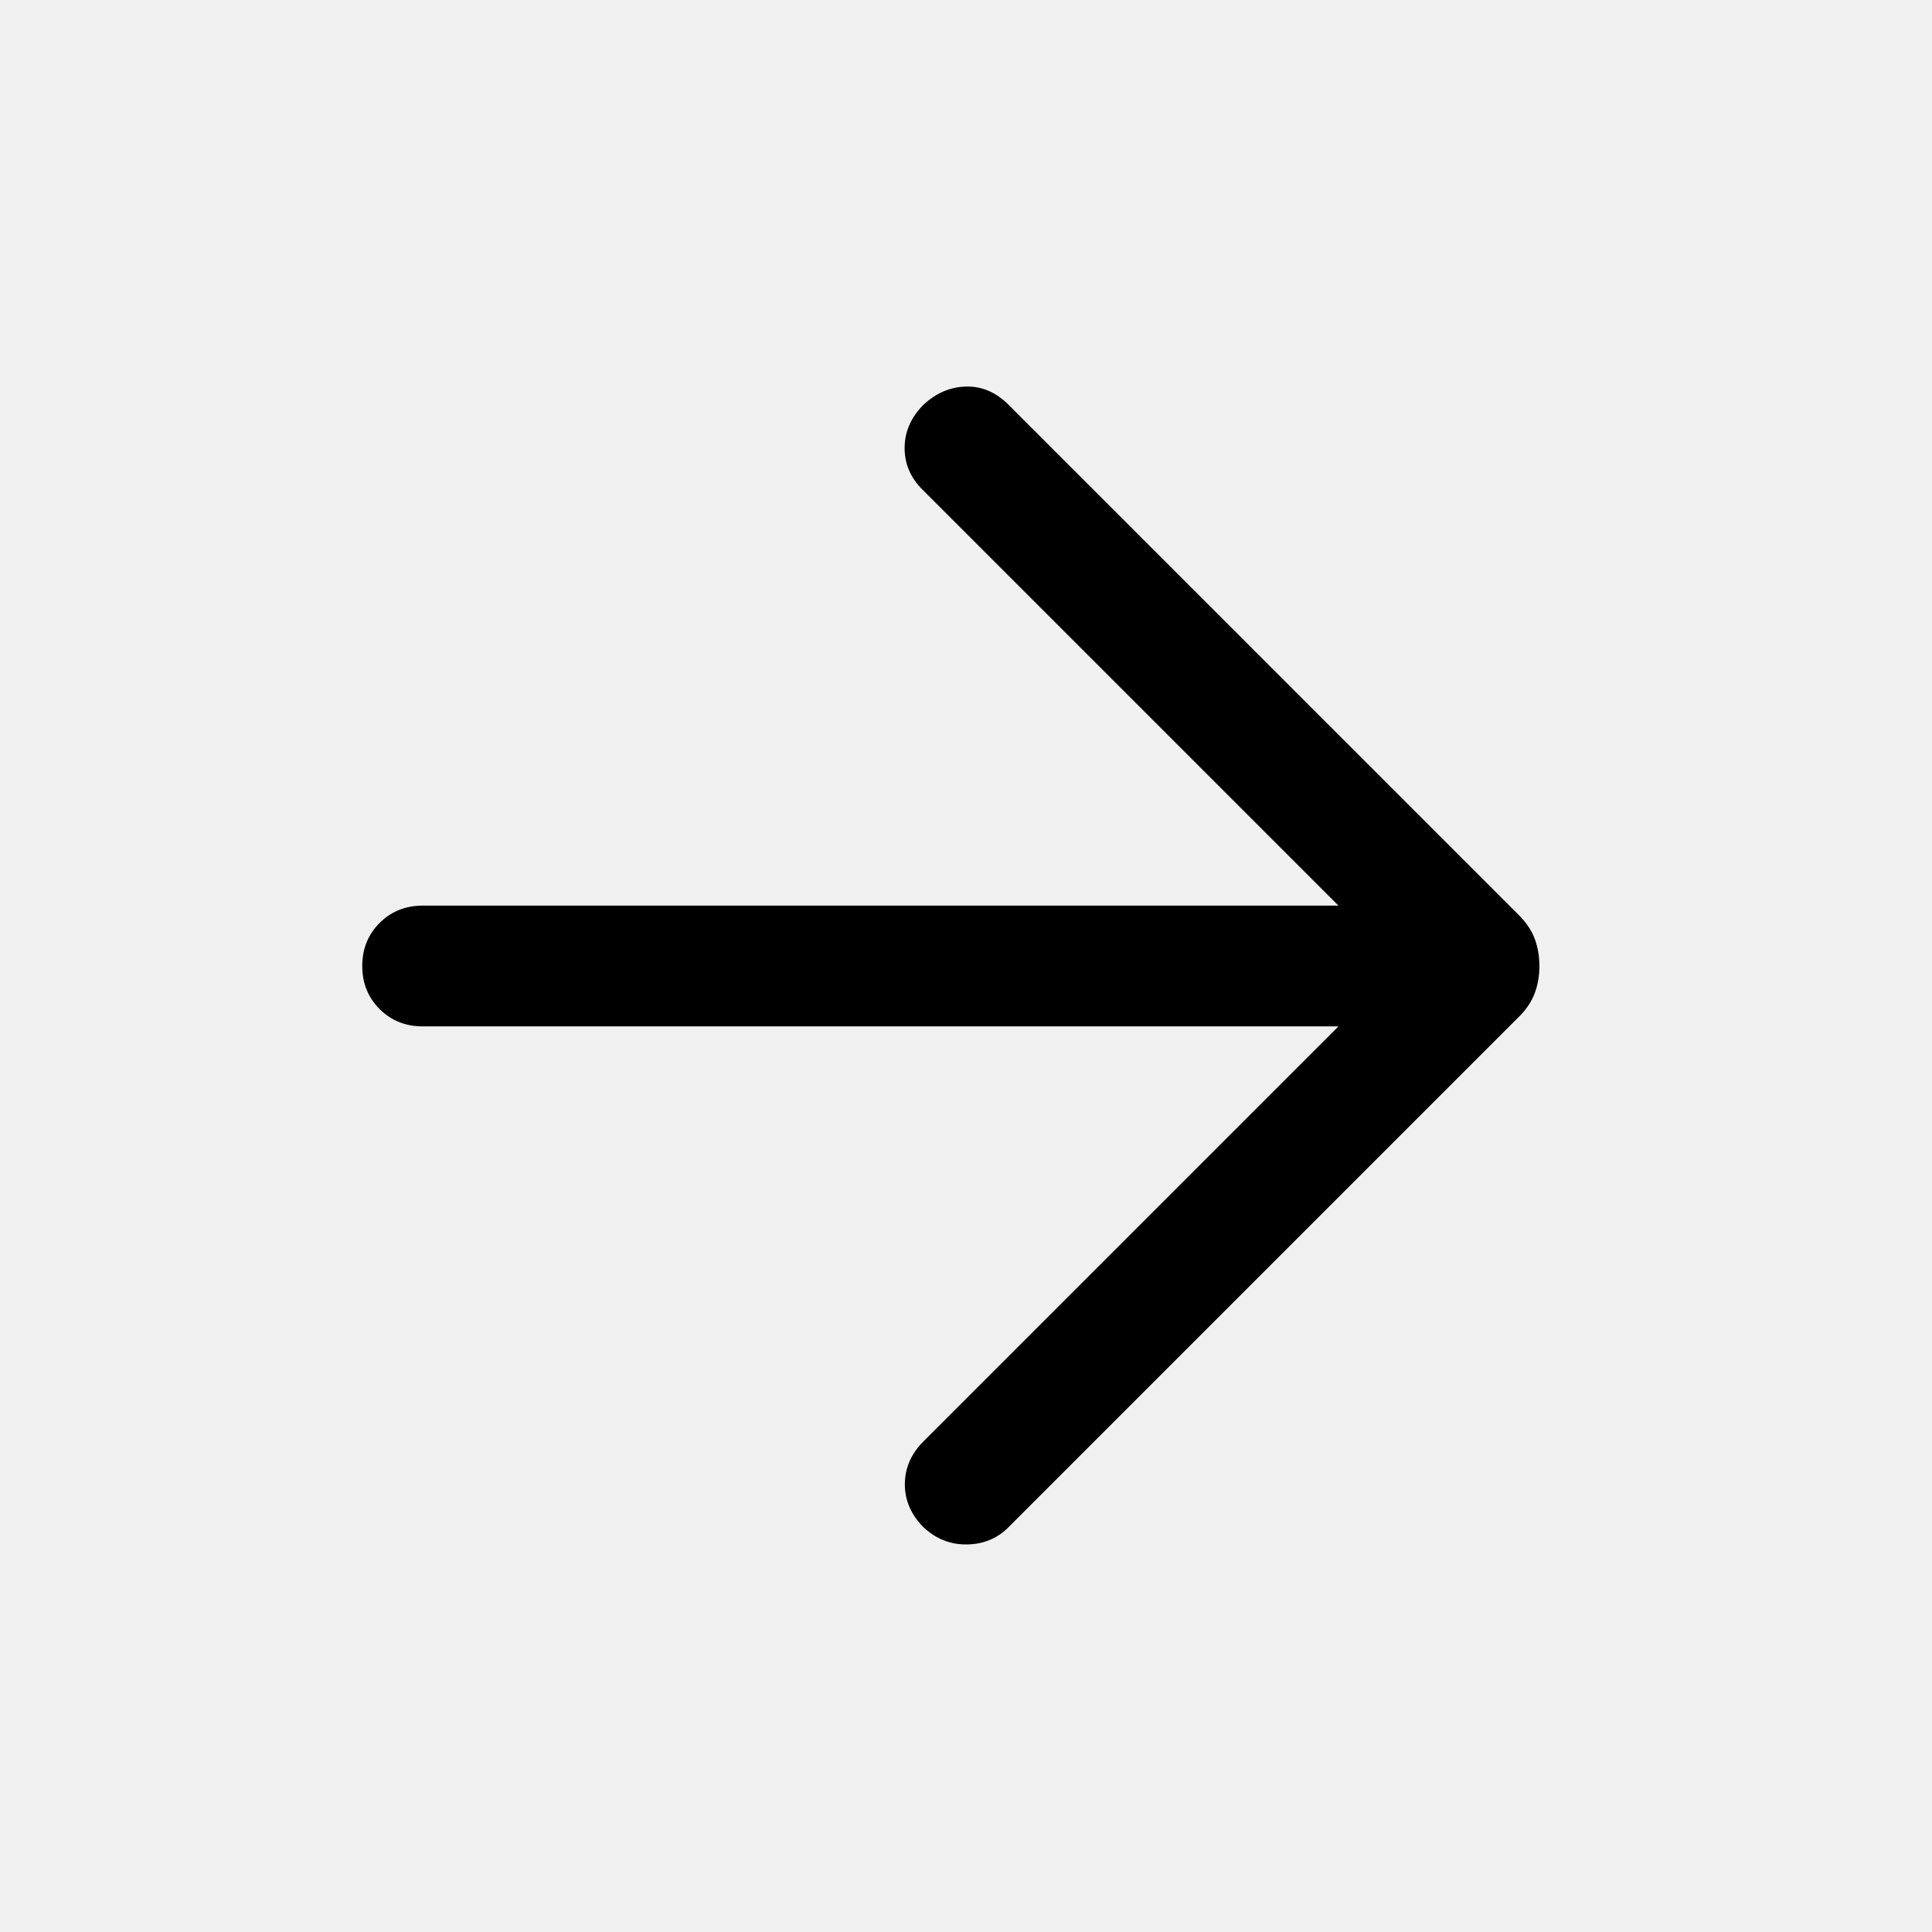
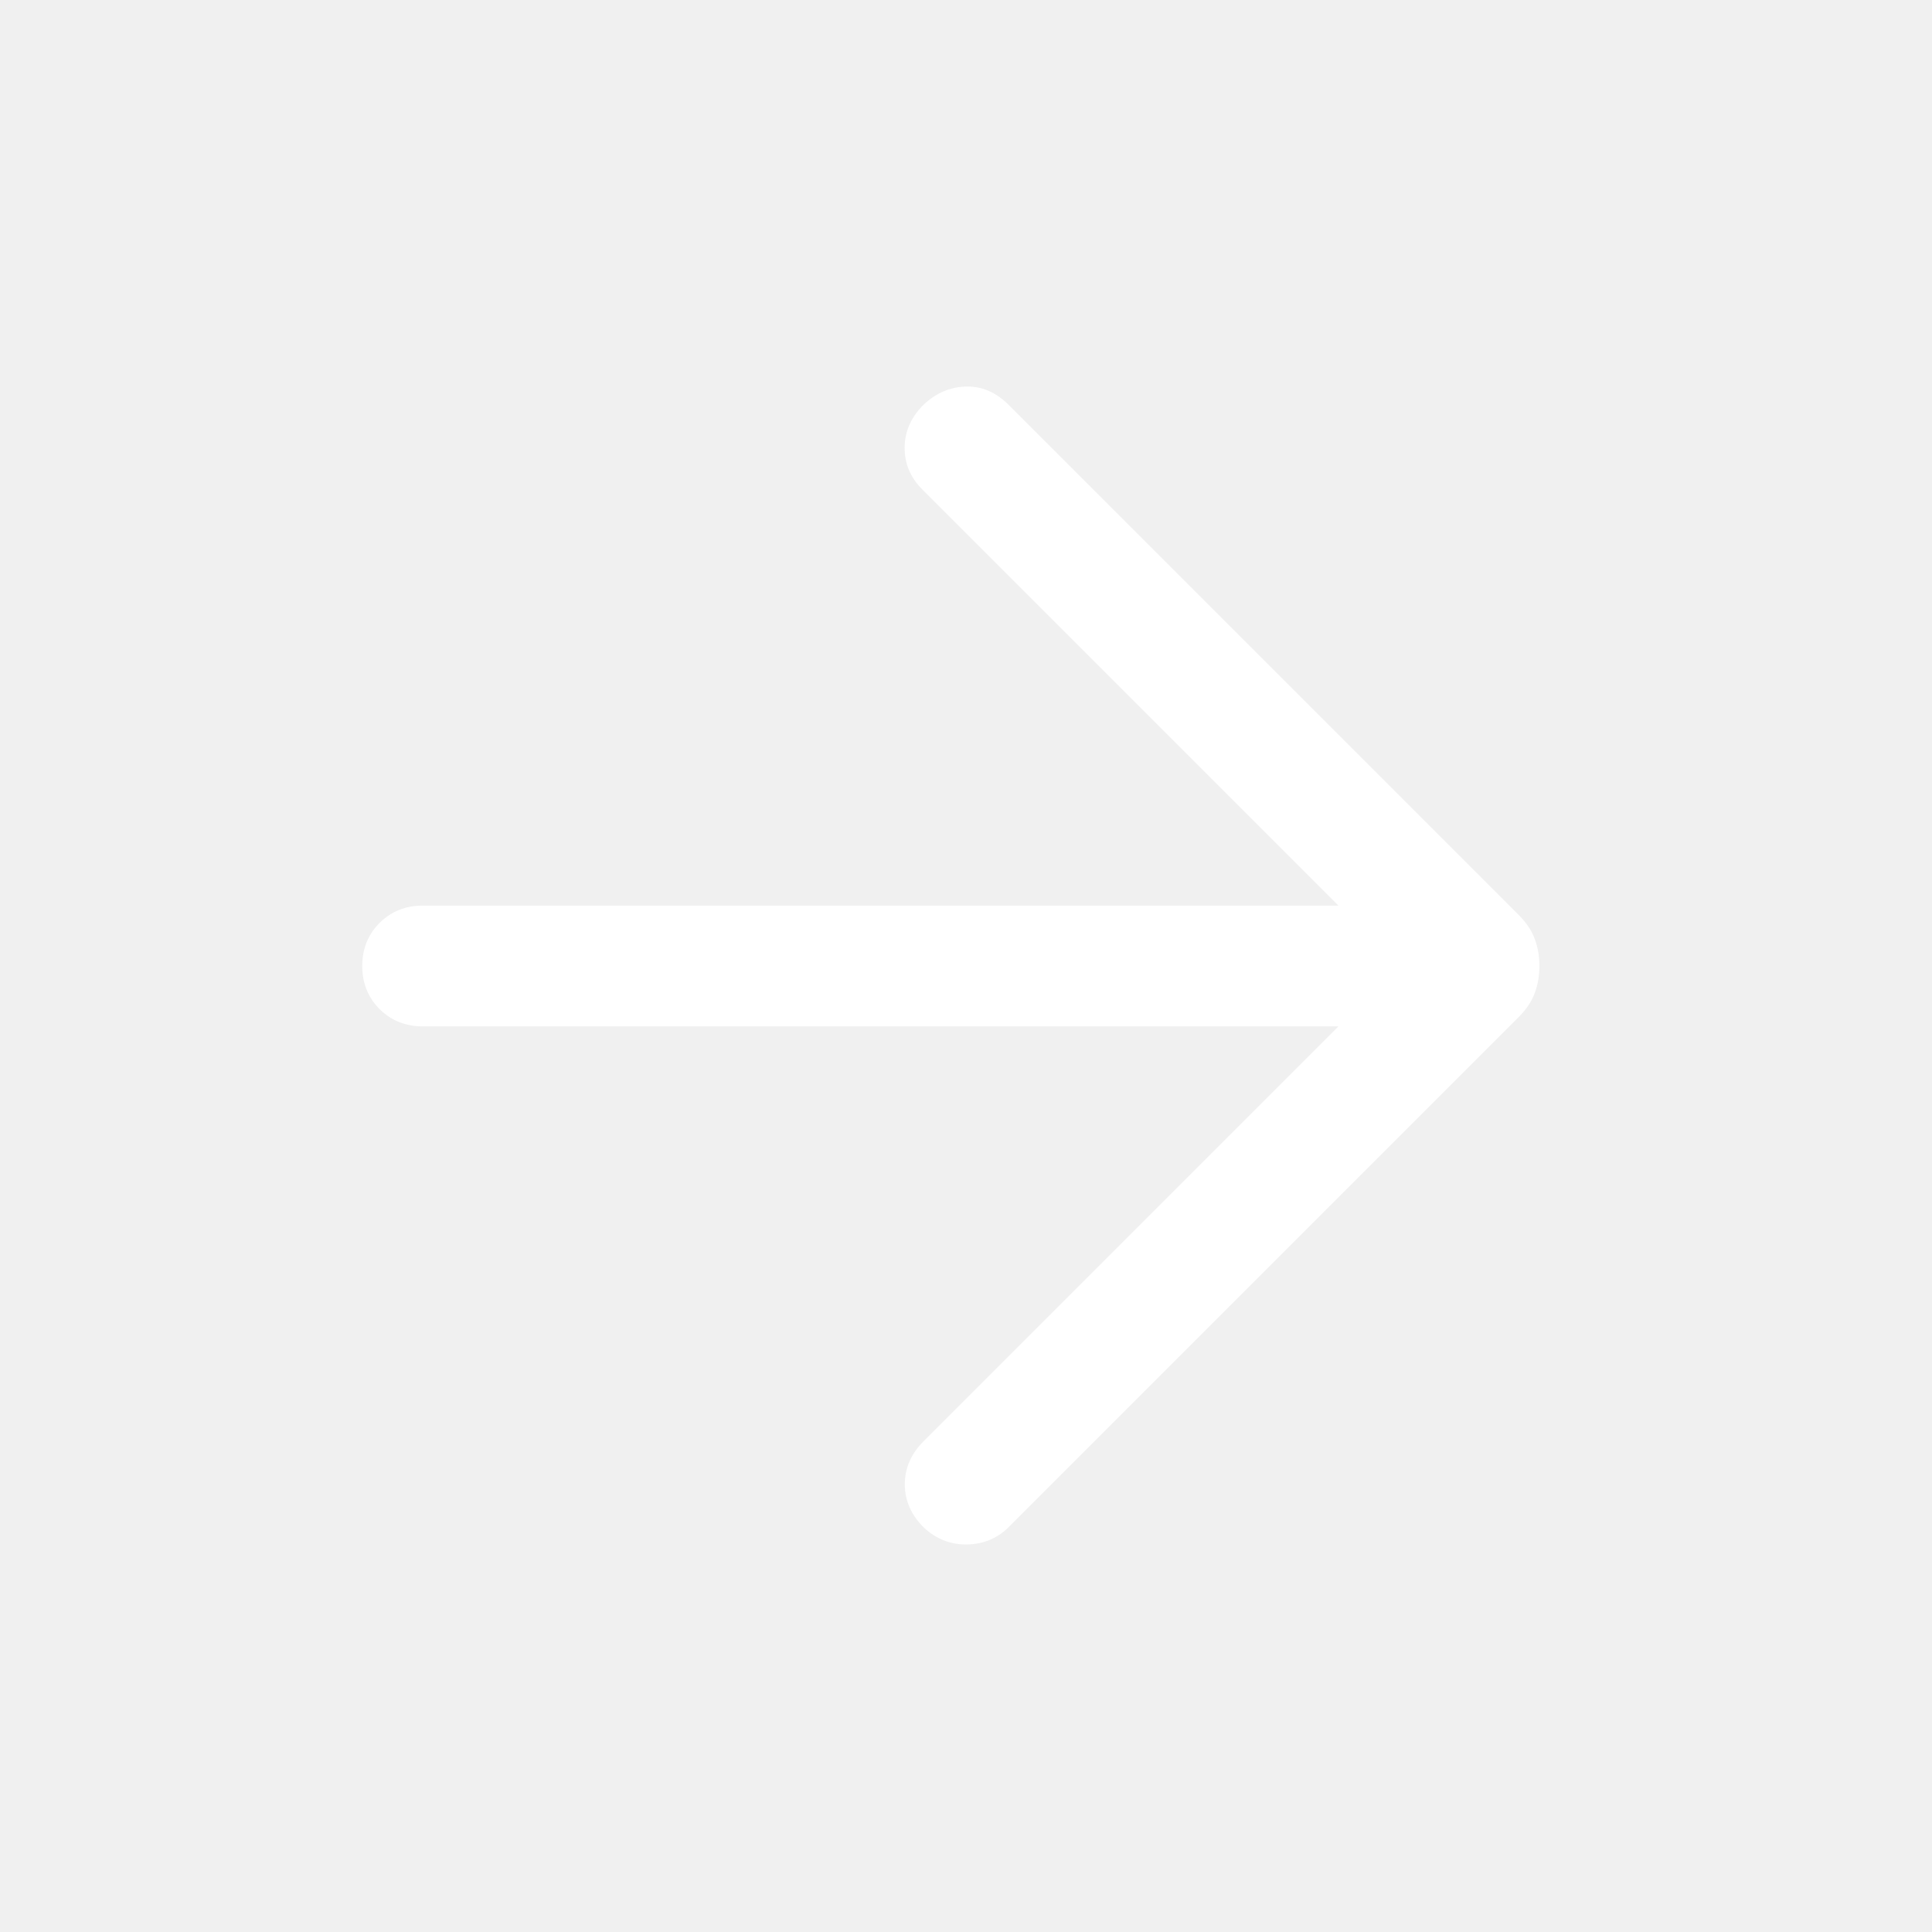
- <svg xmlns="http://www.w3.org/2000/svg" height="24" viewBox="0 -960 960 960" width="24">
-   <path d="M665.078-450.001H210.001q-12.769 0-21.384-8.615-8.616-8.615-8.616-21.384t8.616-21.384q8.615-8.615 21.384-8.615h455.077l-206.77-206.77q-8.923-8.923-8.807-20.884.115-11.962 9.423-21.269 9.307-8.692 21.076-9 11.769-.308 21.076 9l253.615 253.615q5.615 5.615 7.923 11.846 2.308 6.23 2.308 13.461t-2.308 13.461q-2.308 6.231-7.923 11.846L501.076-201.078q-8.307 8.308-20.576 8.5-12.269.192-21.576-8.5-9.308-9.307-9.308-21.384t9.308-21.384l206.154-206.155Z" />
+ <svg xmlns="http://www.w3.org/2000/svg" width="24" height="24" viewBox="0 0 24 24" fill="none">
+   <path d="M16.627 12.75H5.25C5.037 12.75 4.859 12.678 4.715 12.535C4.572 12.391 4.5 12.213 4.5 12C4.5 11.787 4.572 11.609 4.715 11.465C4.859 11.322 5.037 11.25 5.25 11.25H16.627L11.458 6.081C11.309 5.932 11.236 5.758 11.238 5.559C11.239 5.359 11.318 5.182 11.473 5.027C11.628 4.882 11.804 4.807 12 4.802C12.196 4.797 12.372 4.872 12.527 5.027L18.867 11.367C18.961 11.461 19.027 11.56 19.065 11.664C19.104 11.767 19.123 11.88 19.123 12C19.123 12.12 19.104 12.233 19.065 12.336C19.027 12.44 18.961 12.539 18.867 12.633L12.527 18.973C12.388 19.111 12.217 19.182 12.012 19.186C11.808 19.189 11.628 19.118 11.473 18.973C11.318 18.818 11.24 18.64 11.24 18.438C11.24 18.237 11.318 18.059 11.473 17.904L16.627 12.75Z" fill="white" />
</svg>
